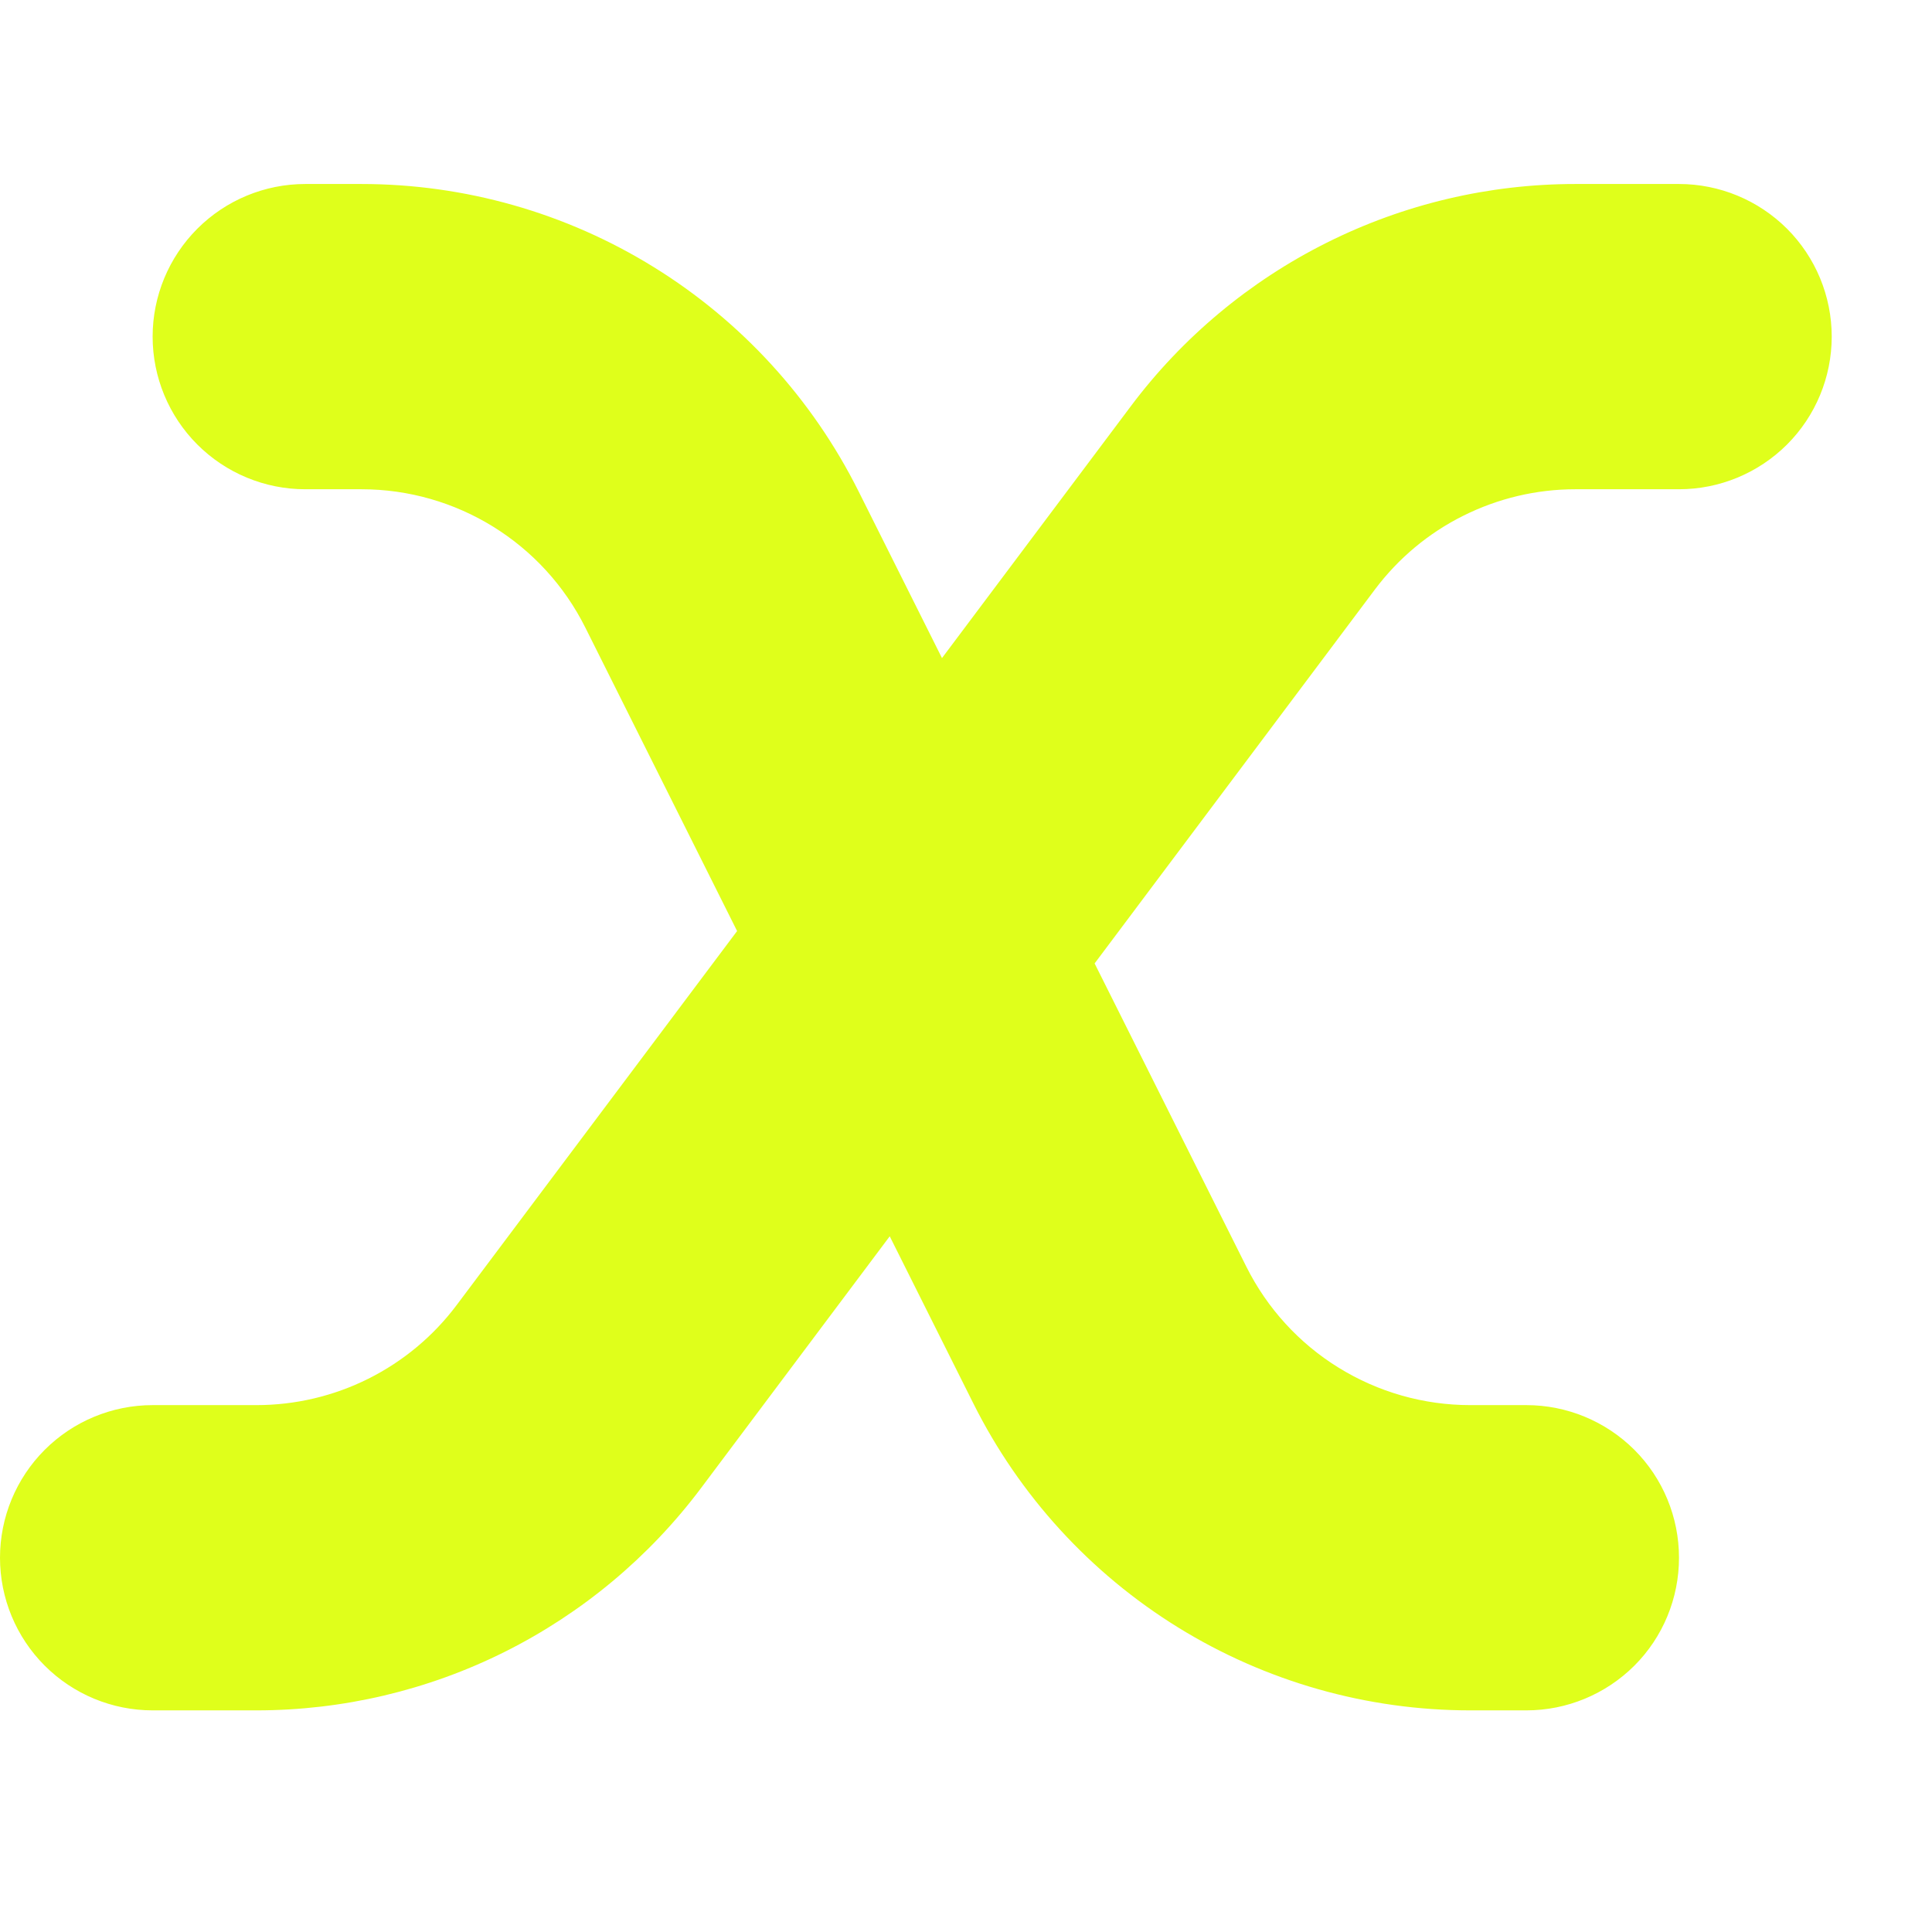
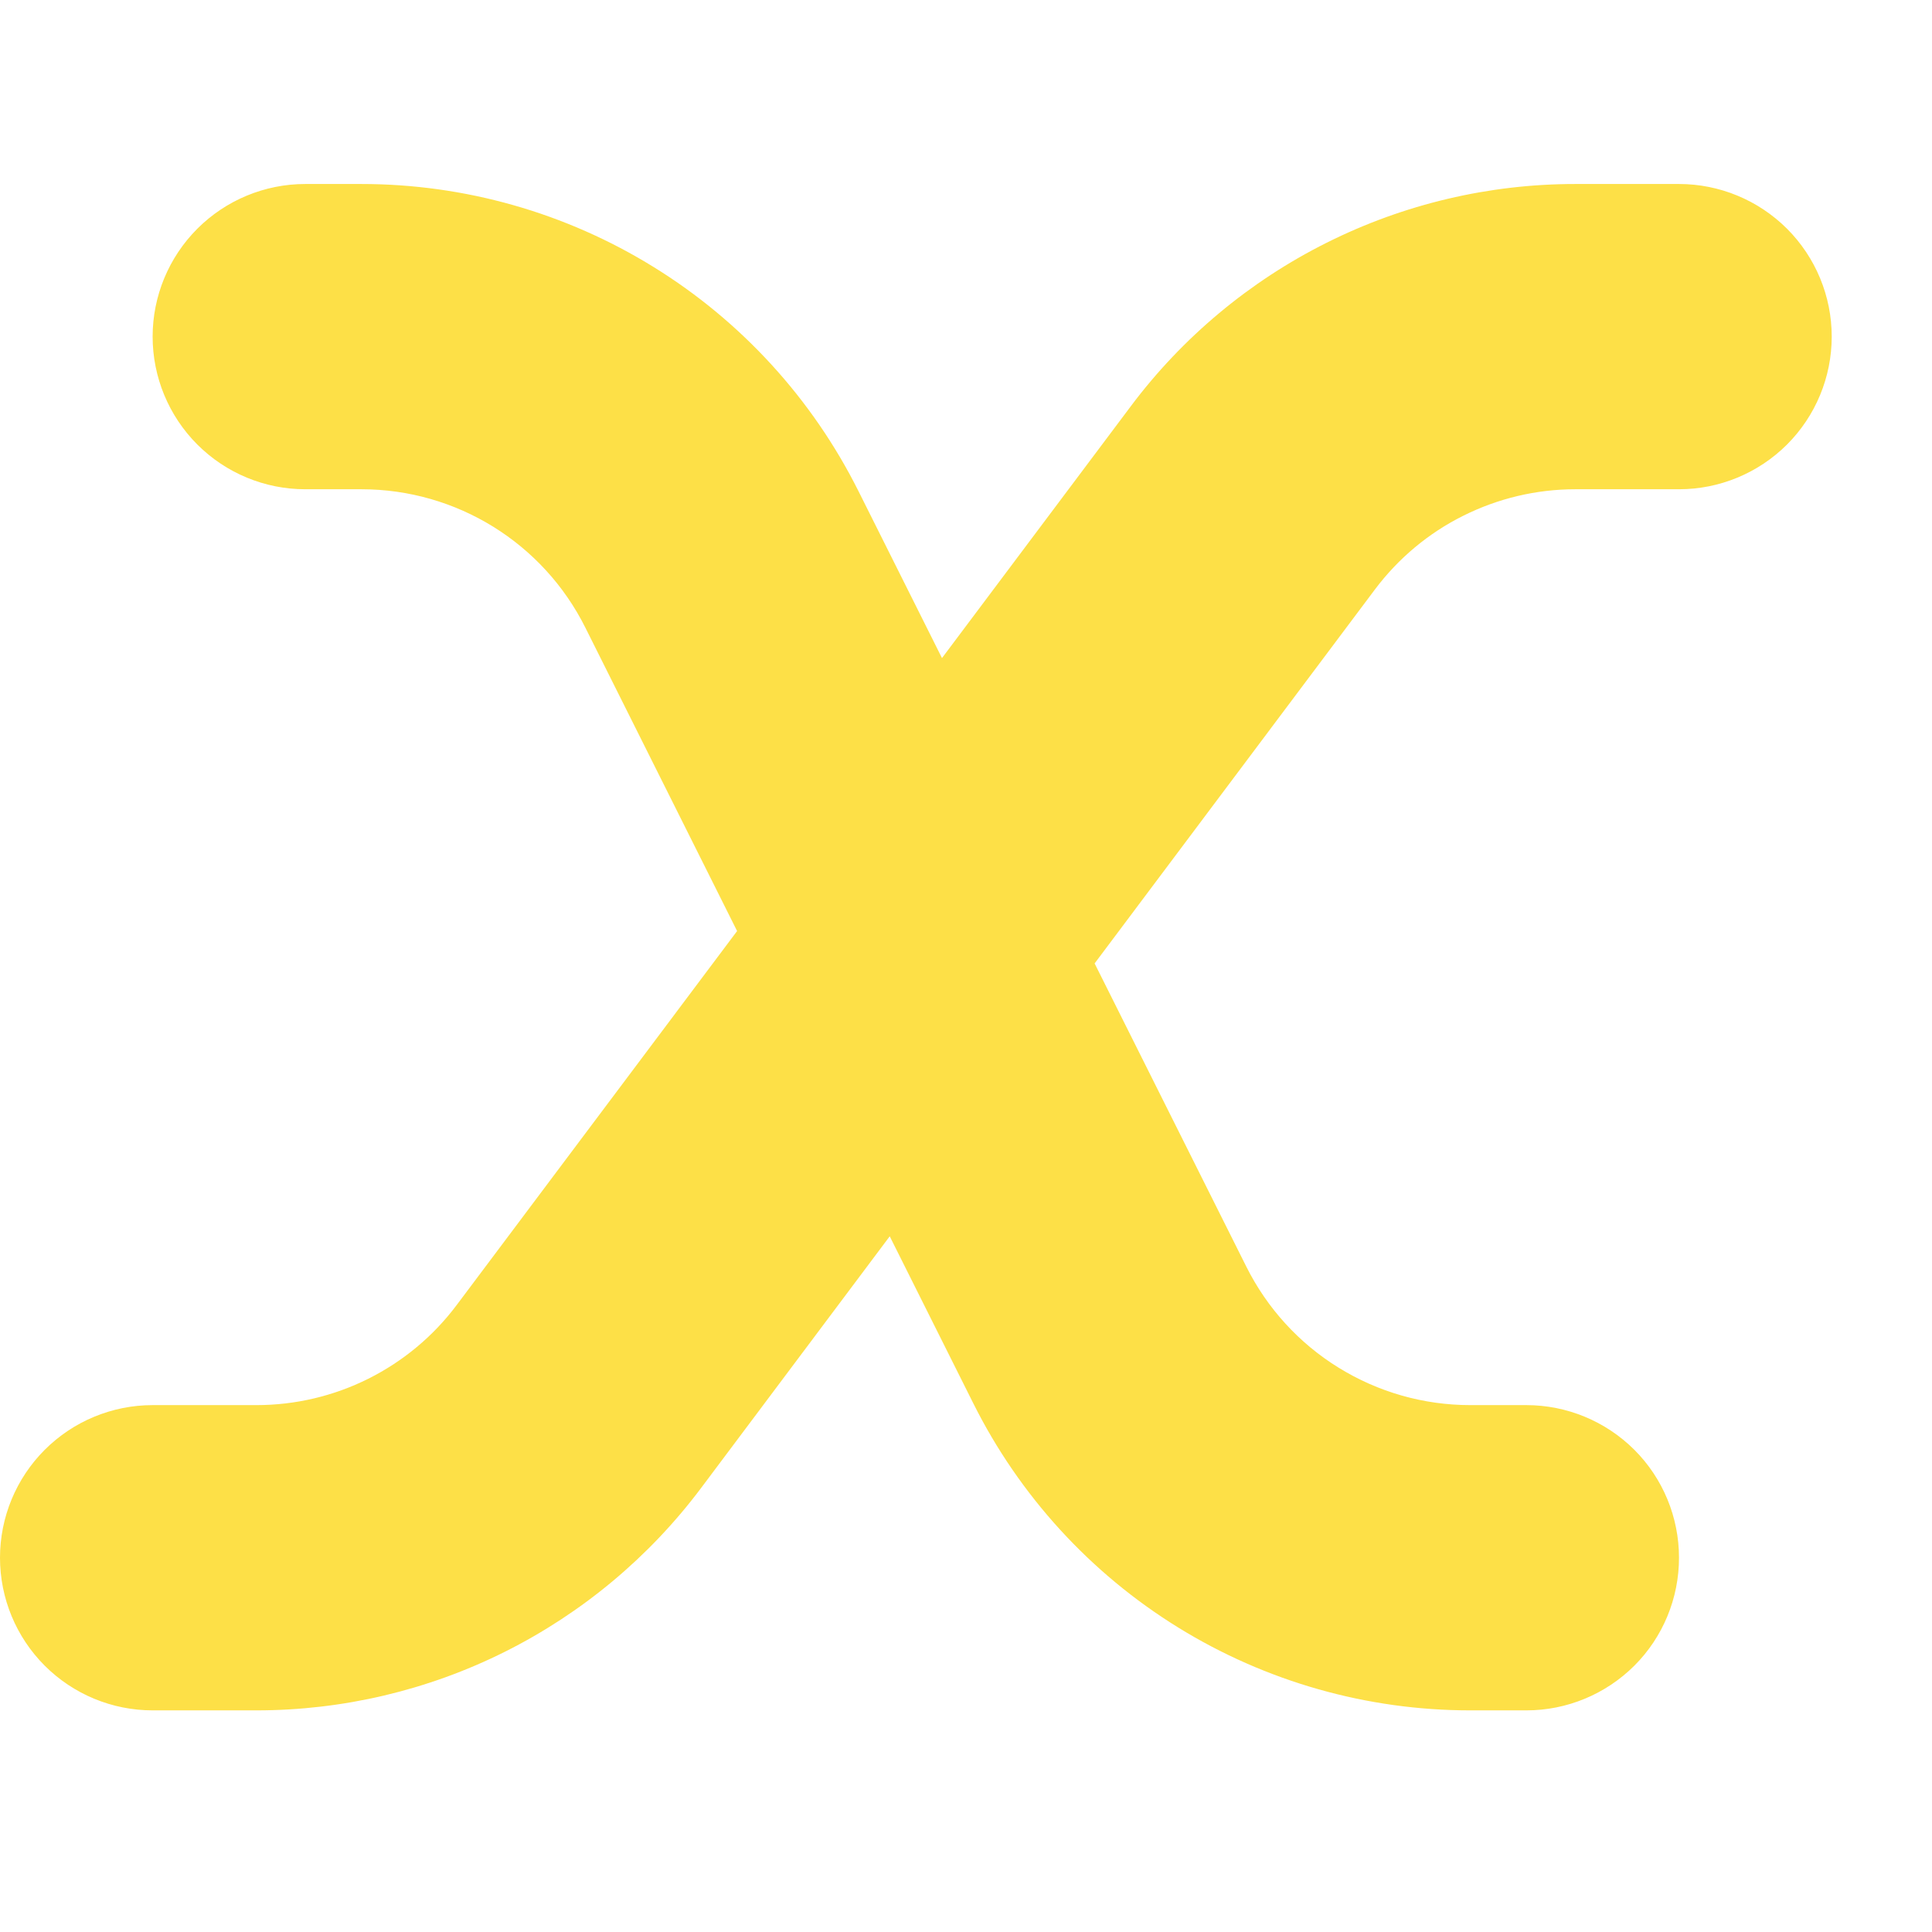
<svg xmlns="http://www.w3.org/2000/svg" width="21" height="21" viewBox="0 0 21 21" fill="none">
-   <path fill-rule="evenodd" clip-rule="evenodd" d="M18.25 5.318C18.69 5.318 19.112 5.143 19.424 4.832C19.735 4.521 19.91 4.099 19.91 3.659C19.91 3.219 19.735 2.797 19.424 2.486C19.112 2.175 18.69 2 18.25 2H17.122C16.185 2 15.26 2.218 14.421 2.638C13.583 3.057 12.853 3.666 12.291 4.416L10.239 7.153L9.331 5.338C8.829 4.335 8.058 3.491 7.104 2.902C6.15 2.312 5.05 2 3.929 2H3.318C2.878 2 2.456 2.175 2.145 2.486C1.834 2.797 1.659 3.219 1.659 3.659C1.659 4.099 1.834 4.521 2.145 4.832C2.456 5.143 2.878 5.318 3.318 5.318H3.929C4.961 5.318 5.903 5.901 6.363 6.823L8.012 10.12L4.964 14.185C4.711 14.523 4.382 14.797 4.004 14.986C3.626 15.175 3.21 15.273 2.787 15.273H1.659C1.219 15.273 0.797 15.448 0.486 15.759C0.175 16.07 0 16.492 0 16.932C0 17.372 0.175 17.794 0.486 18.105C0.797 18.416 1.219 18.591 1.659 18.591H2.787C3.725 18.591 4.65 18.373 5.488 17.954C6.327 17.534 7.056 16.926 7.619 16.176L9.671 13.438L10.579 15.253C11.08 16.256 11.851 17.1 12.806 17.69C13.76 18.279 14.859 18.591 15.981 18.591H16.591C17.031 18.591 17.453 18.416 17.765 18.105C18.076 17.794 18.25 17.372 18.25 16.932C18.25 16.492 18.076 16.07 17.765 15.759C17.453 15.448 17.031 15.273 16.591 15.273H15.981C15.475 15.273 14.98 15.132 14.55 14.866C14.12 14.601 13.773 14.22 13.547 13.768L11.898 10.472L14.945 6.407C15.199 6.069 15.527 5.794 15.905 5.606C16.283 5.417 16.7 5.318 17.122 5.318H18.25Z" fill="#DFFF1B" />
+   <path fill-rule="evenodd" clip-rule="evenodd" fill="#fde047" d="M18.25 5.318C18.69 5.318 19.112 5.143 19.424 4.832C19.735 4.521 19.91 4.099 19.91 3.659C19.91 3.219 19.735 2.797 19.424 2.486C19.112 2.175 18.69 2 18.25 2H17.122C16.185 2 15.26 2.218 14.421 2.638C13.583 3.057 12.853 3.666 12.291 4.416L10.239 7.153L9.331 5.338C8.829 4.335 8.058 3.491 7.104 2.902C6.15 2.312 5.05 2 3.929 2H3.318C2.878 2 2.456 2.175 2.145 2.486C1.834 2.797 1.659 3.219 1.659 3.659C1.659 4.099 1.834 4.521 2.145 4.832C2.456 5.143 2.878 5.318 3.318 5.318H3.929C4.961 5.318 5.903 5.901 6.363 6.823L8.012 10.12L4.964 14.185C4.711 14.523 4.382 14.797 4.004 14.986C3.626 15.175 3.21 15.273 2.787 15.273H1.659C1.219 15.273 0.797 15.448 0.486 15.759C0.175 16.07 0 16.492 0 16.932C0 17.372 0.175 17.794 0.486 18.105C0.797 18.416 1.219 18.591 1.659 18.591H2.787C3.725 18.591 4.65 18.373 5.488 17.954C6.327 17.534 7.056 16.926 7.619 16.176L9.671 13.438L10.579 15.253C11.08 16.256 11.851 17.1 12.806 17.69C13.76 18.279 14.859 18.591 15.981 18.591H16.591C17.031 18.591 17.453 18.416 17.765 18.105C18.076 17.794 18.25 17.372 18.25 16.932C18.25 16.492 18.076 16.07 17.765 15.759C17.453 15.448 17.031 15.273 16.591 15.273H15.981C15.475 15.273 14.98 15.132 14.55 14.866C14.12 14.601 13.773 14.22 13.547 13.768L11.898 10.472L14.945 6.407C15.199 6.069 15.527 5.794 15.905 5.606C16.283 5.417 16.7 5.318 17.122 5.318H18.25Z" />
</svg>
